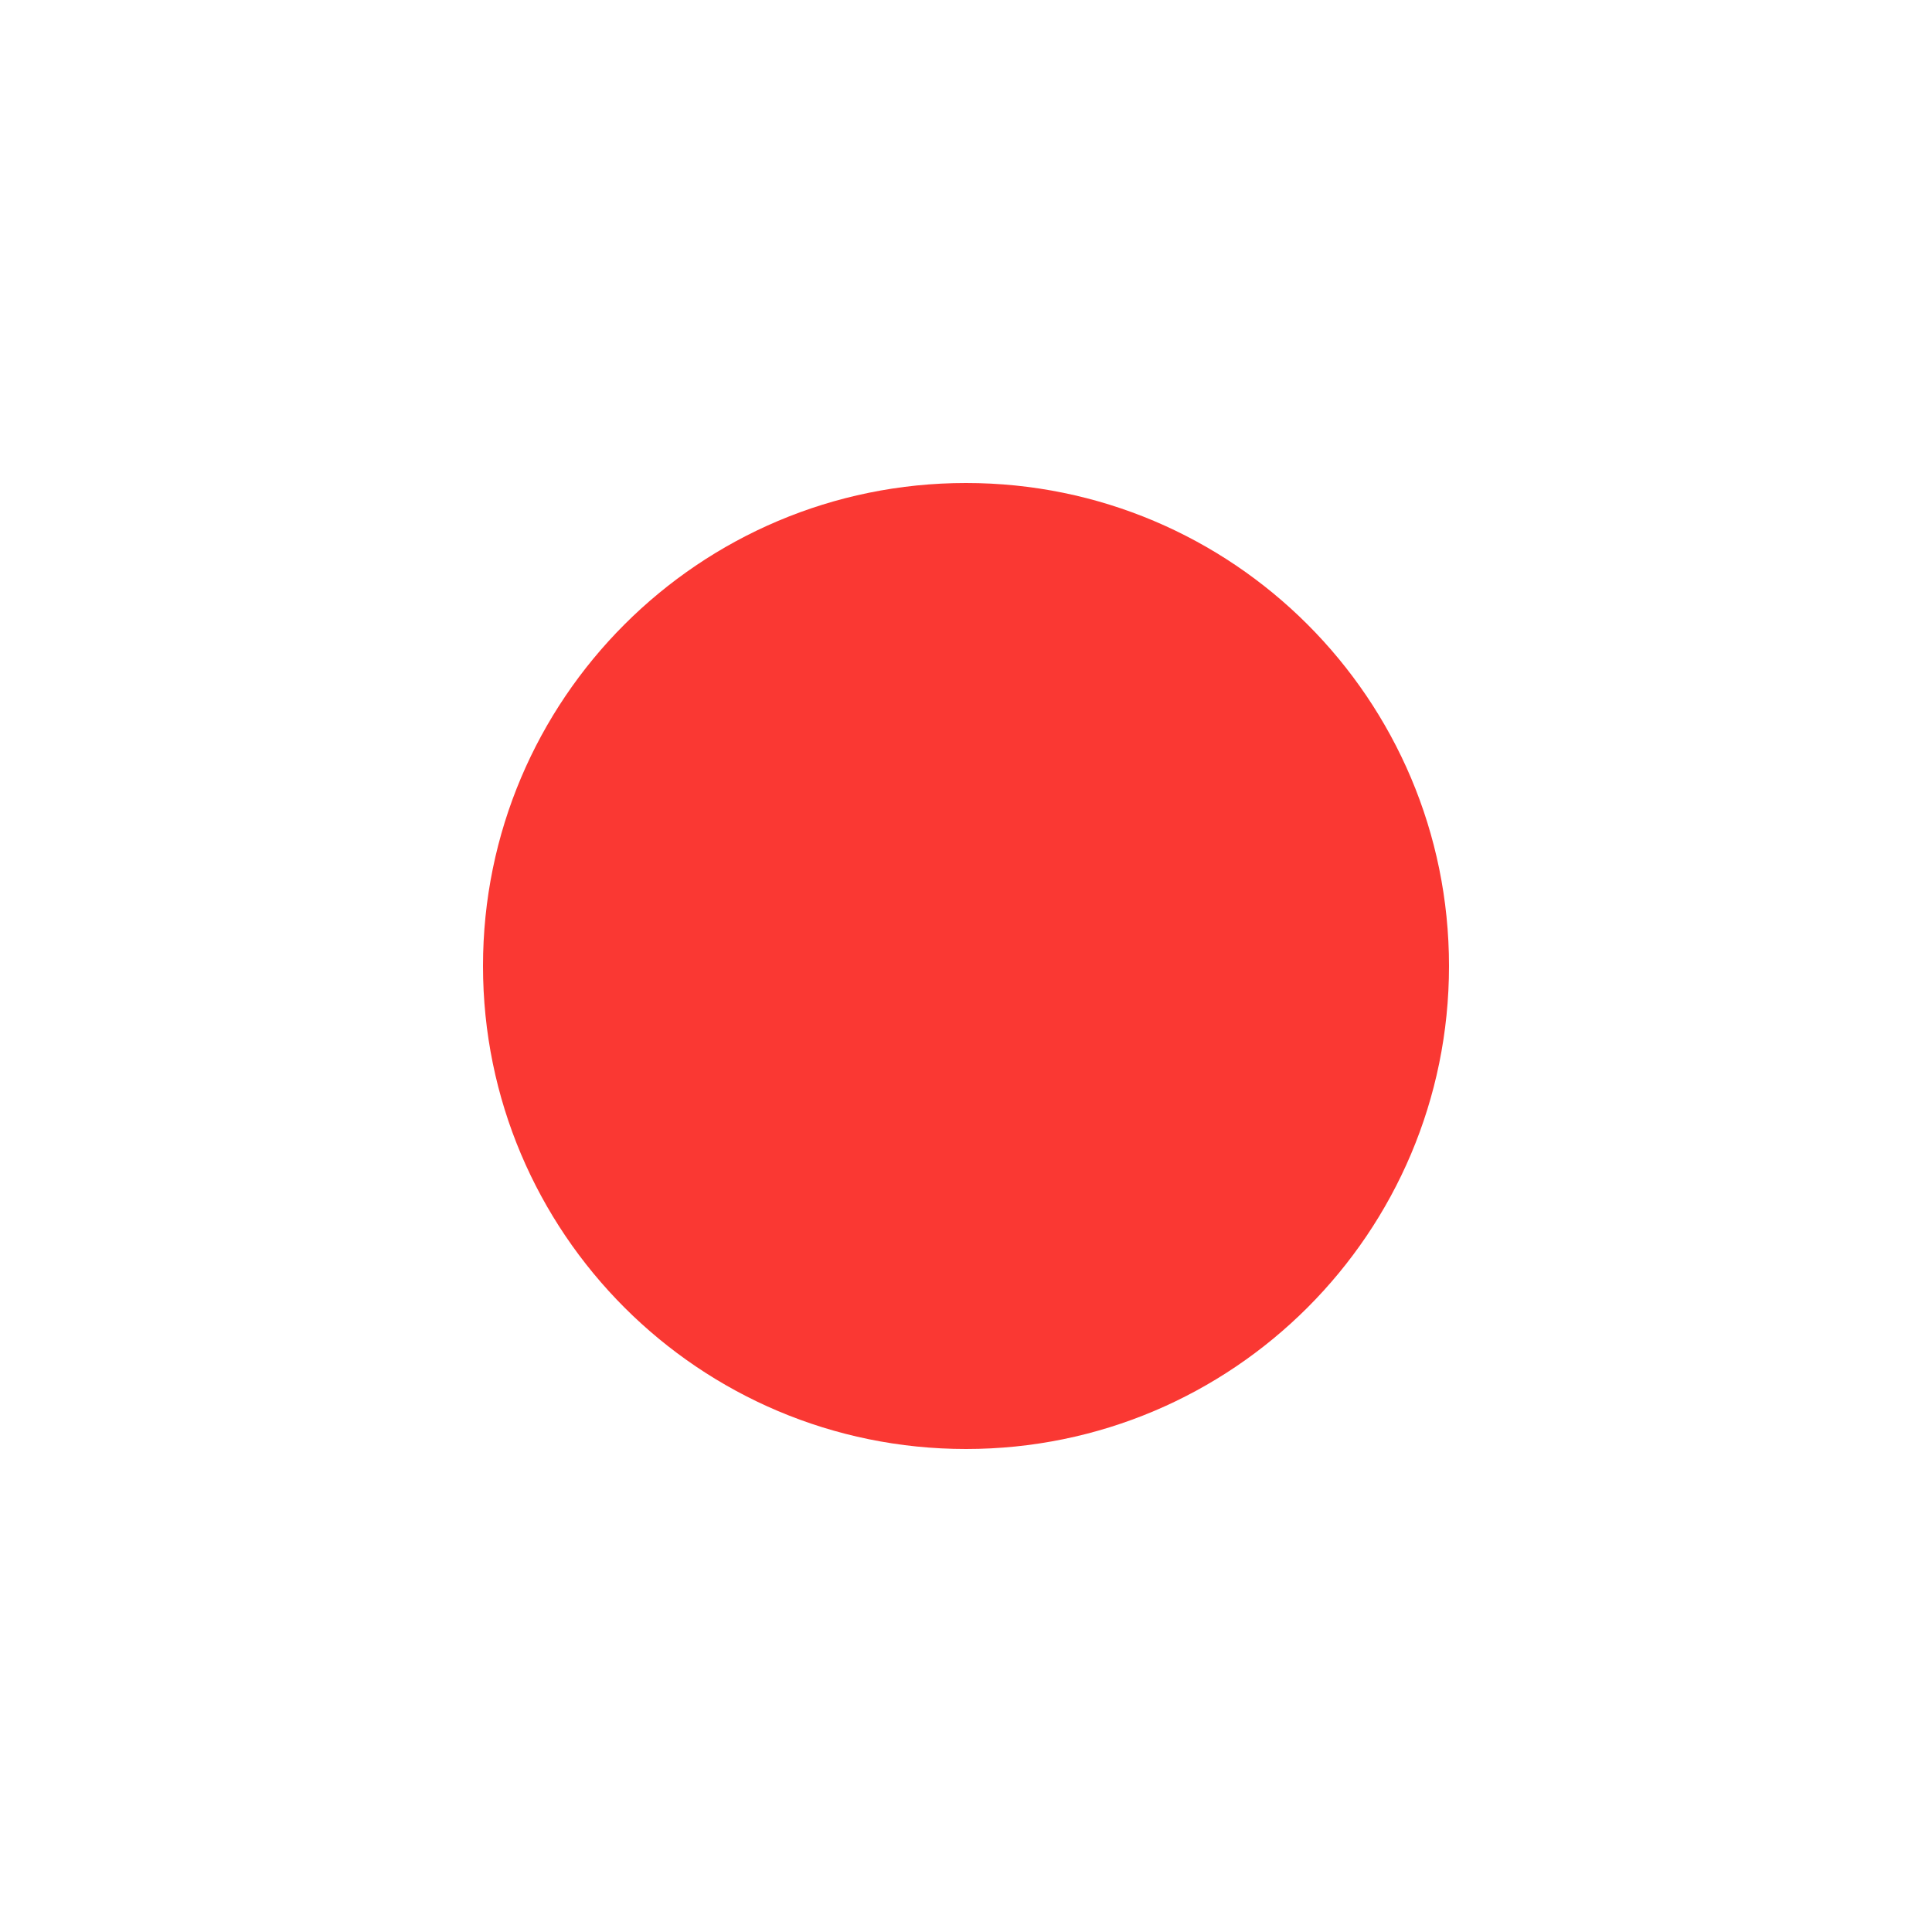
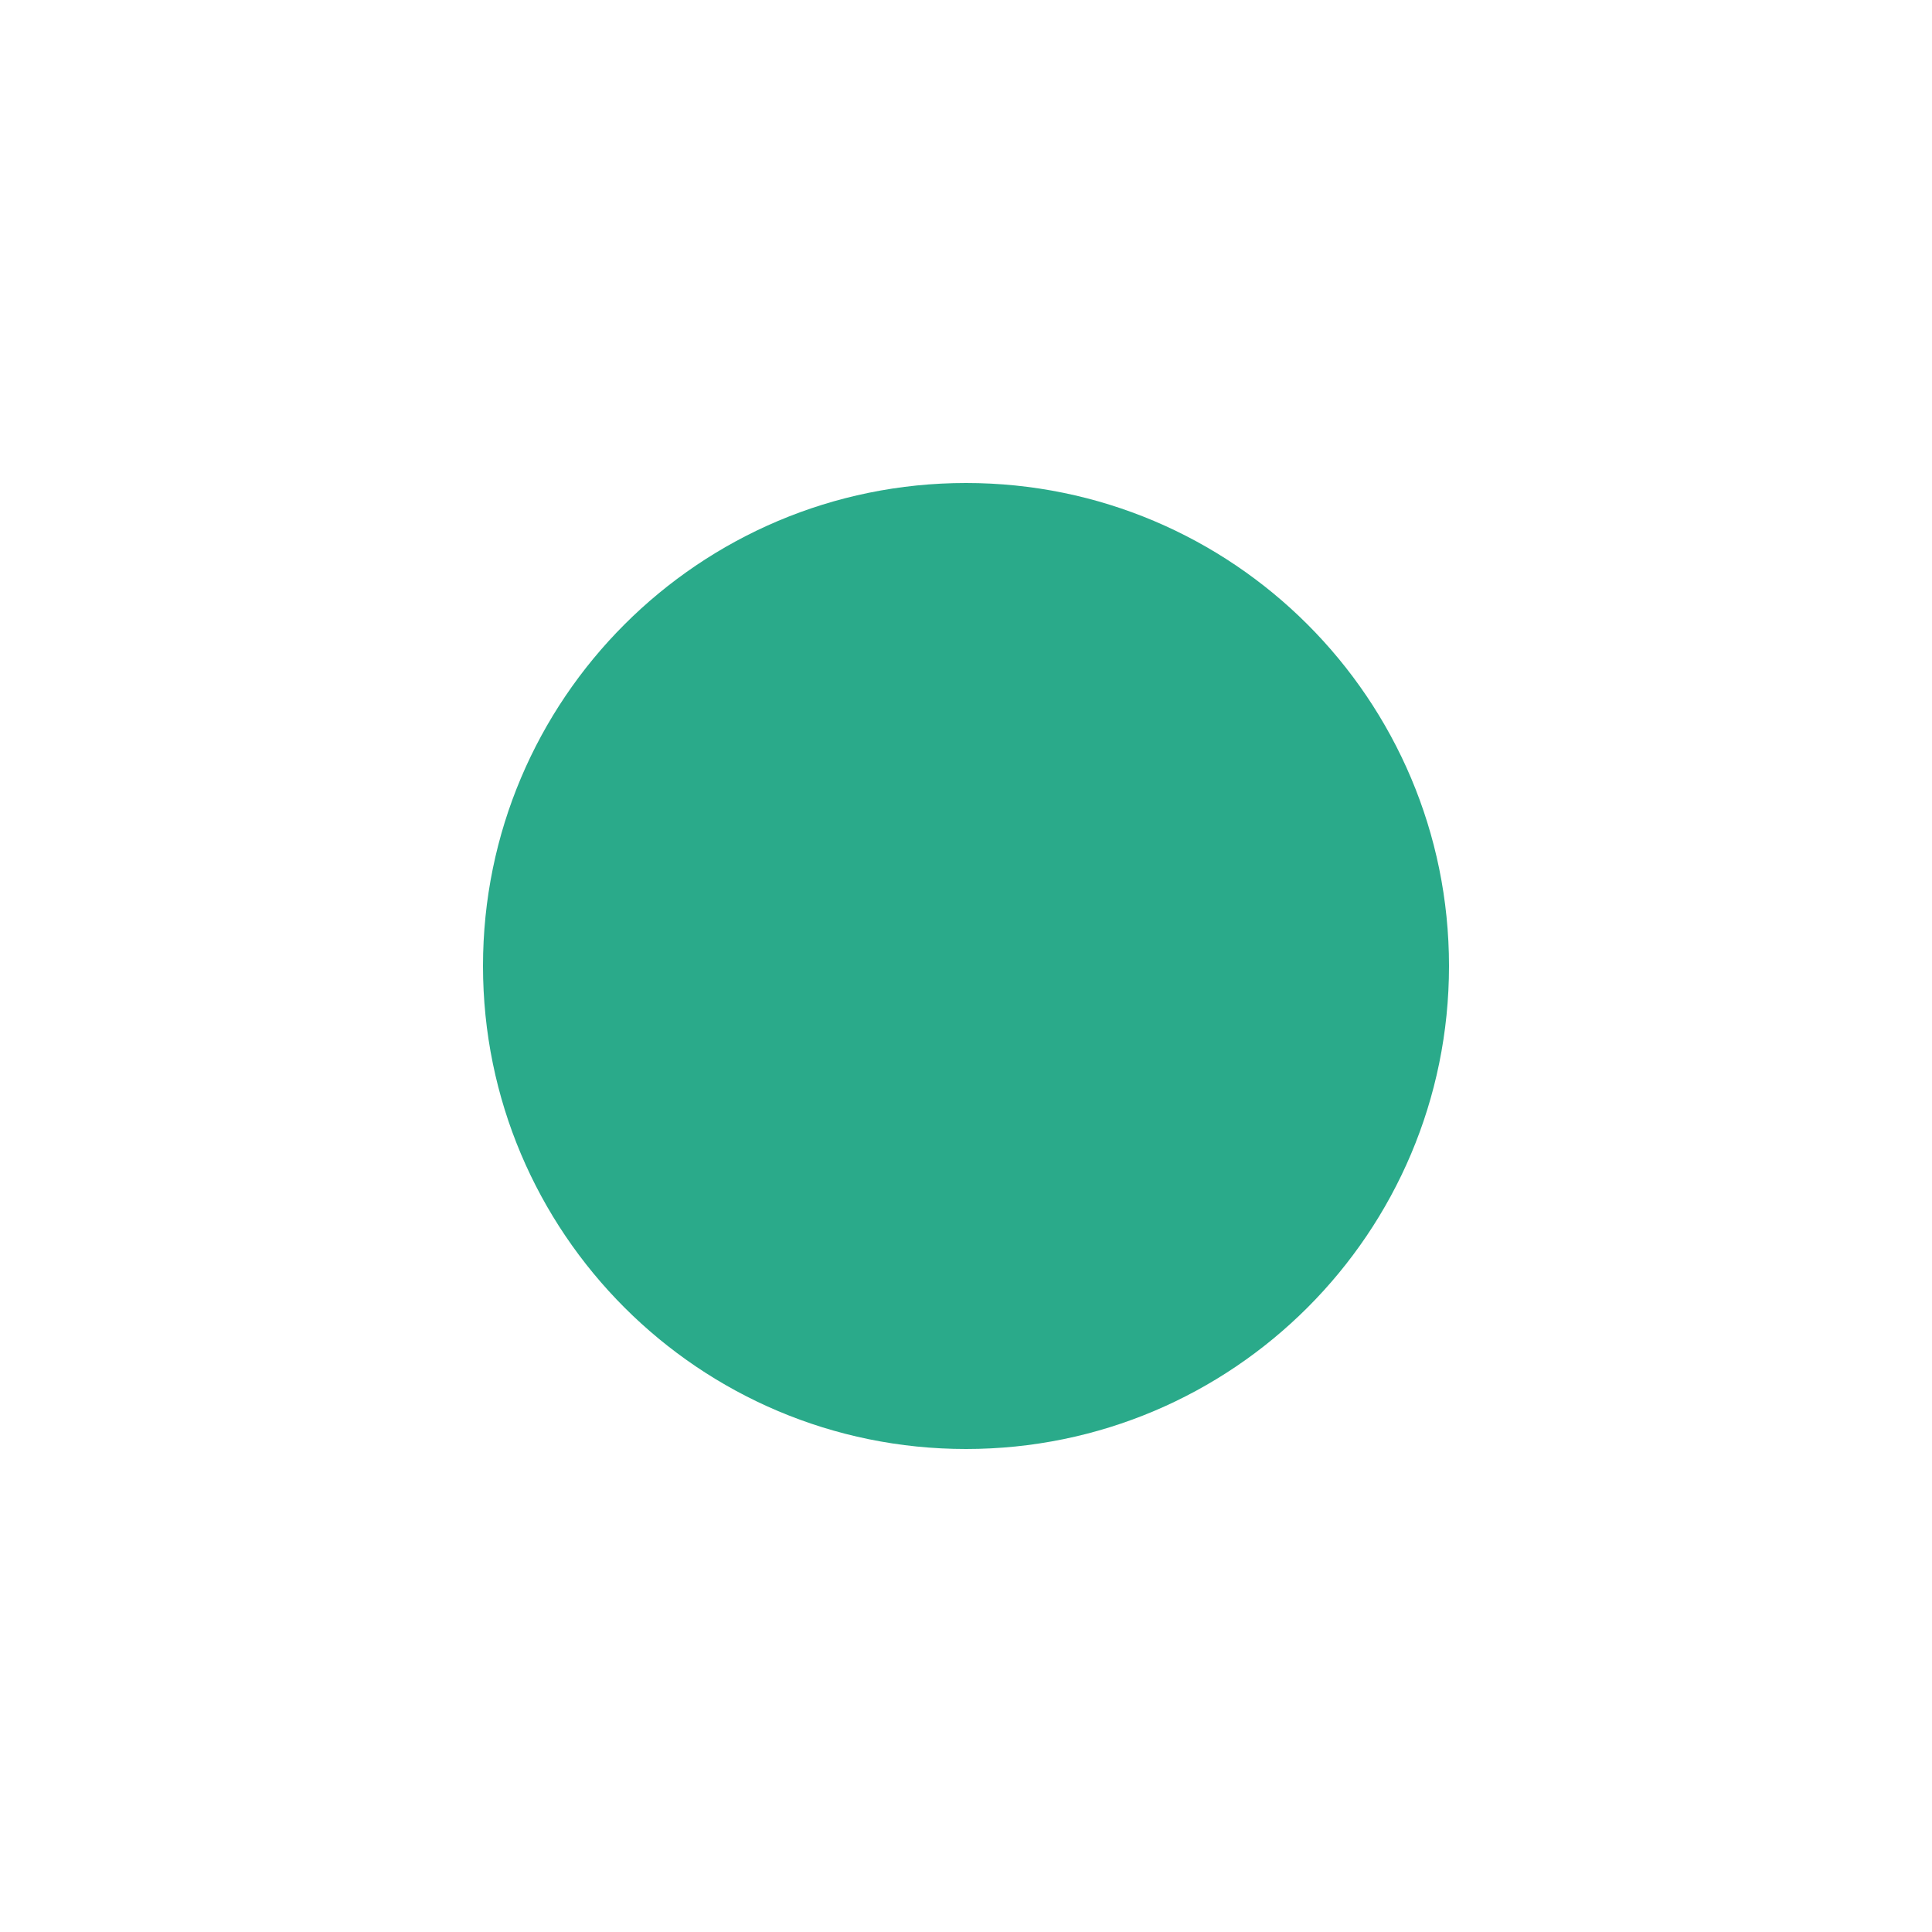
<svg xmlns="http://www.w3.org/2000/svg" width="40" height="40" viewbox="0 0 40 40">
-   <circle cx="20" cy="20" fill="none" r="8" stroke="#FFA500">
+   <circle cx="20" cy="20" fill="none" r="8" stroke="#097969">
    <animate attributeName="r" from="8" to="20" dur="1s" begin="0s" repeatCount="indefinite" />
    <animate attributeName="opacity" from="1" to="0" dur="1s" begin="0s" repeatCount="indefinite" />
    <animate attributeName="stroke-width" from="3" to="0" dur="1s" begin="0s" repeatCount="indefinite" />
  </circle>
-   <circle cx="20" cy="20" fill="#FA3833" r="10" />
+   <circle cx="20" cy="20" fill="#2AAA8A" r="10" />
</svg>
